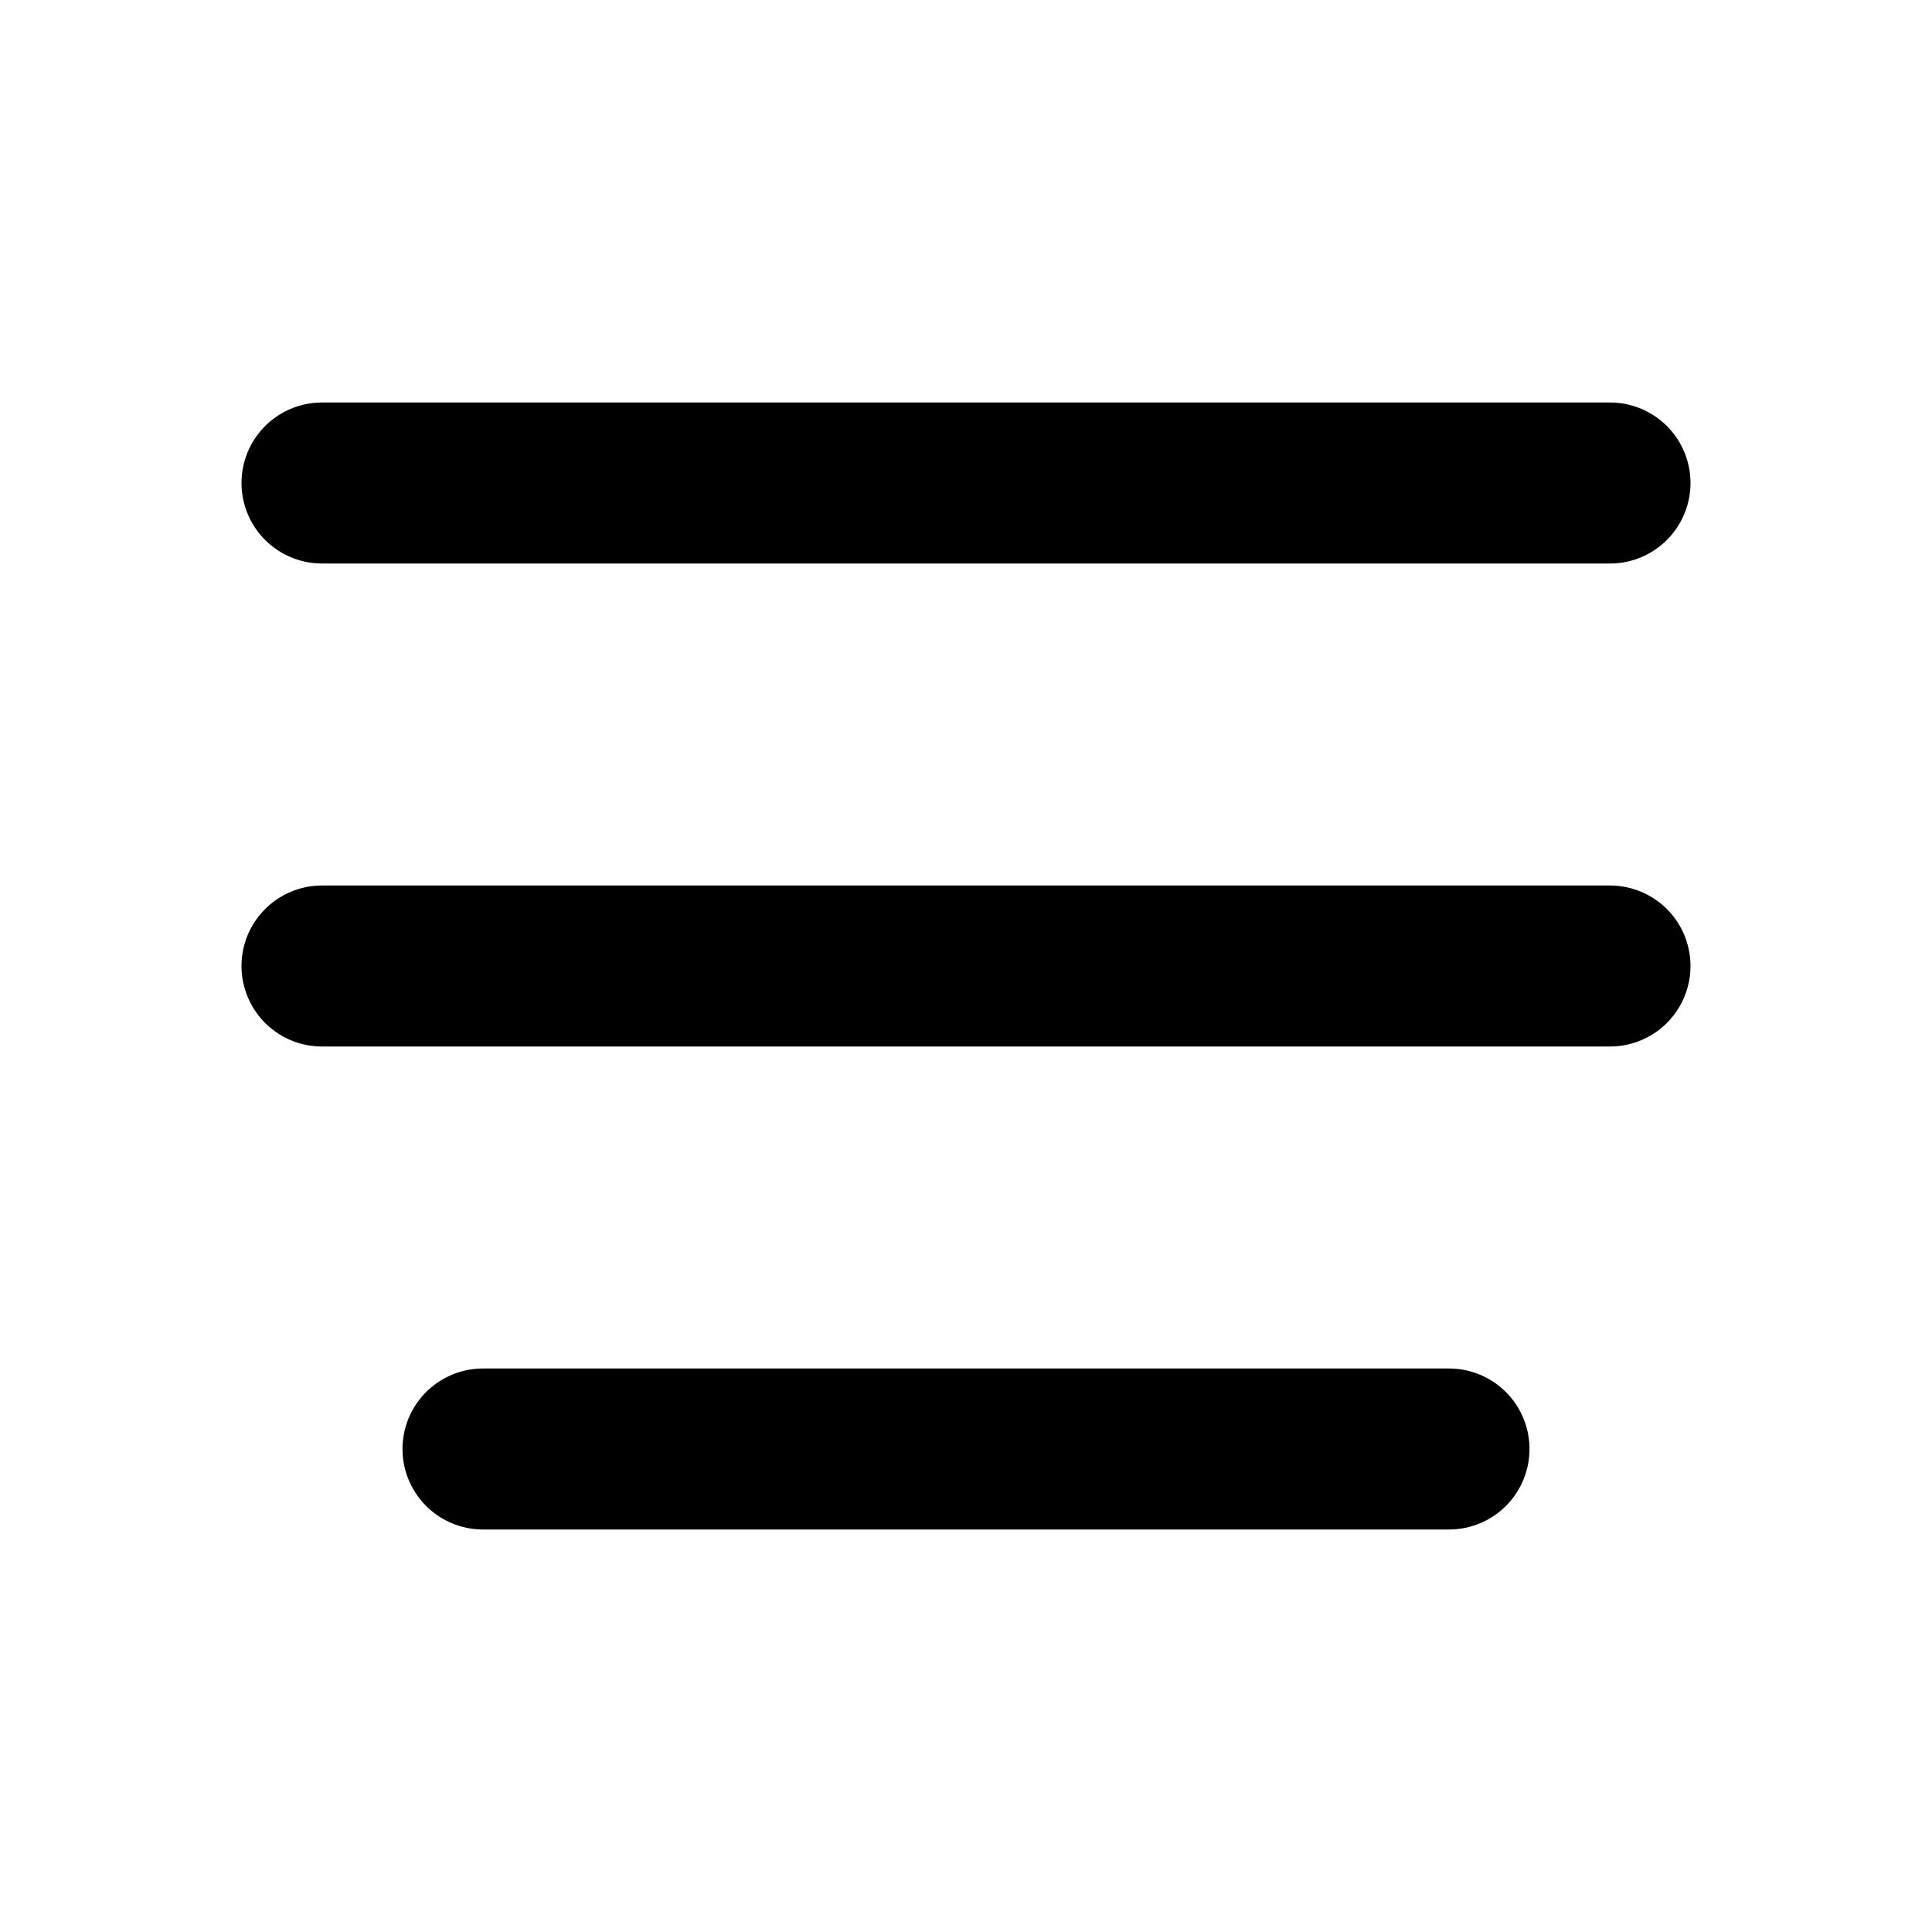
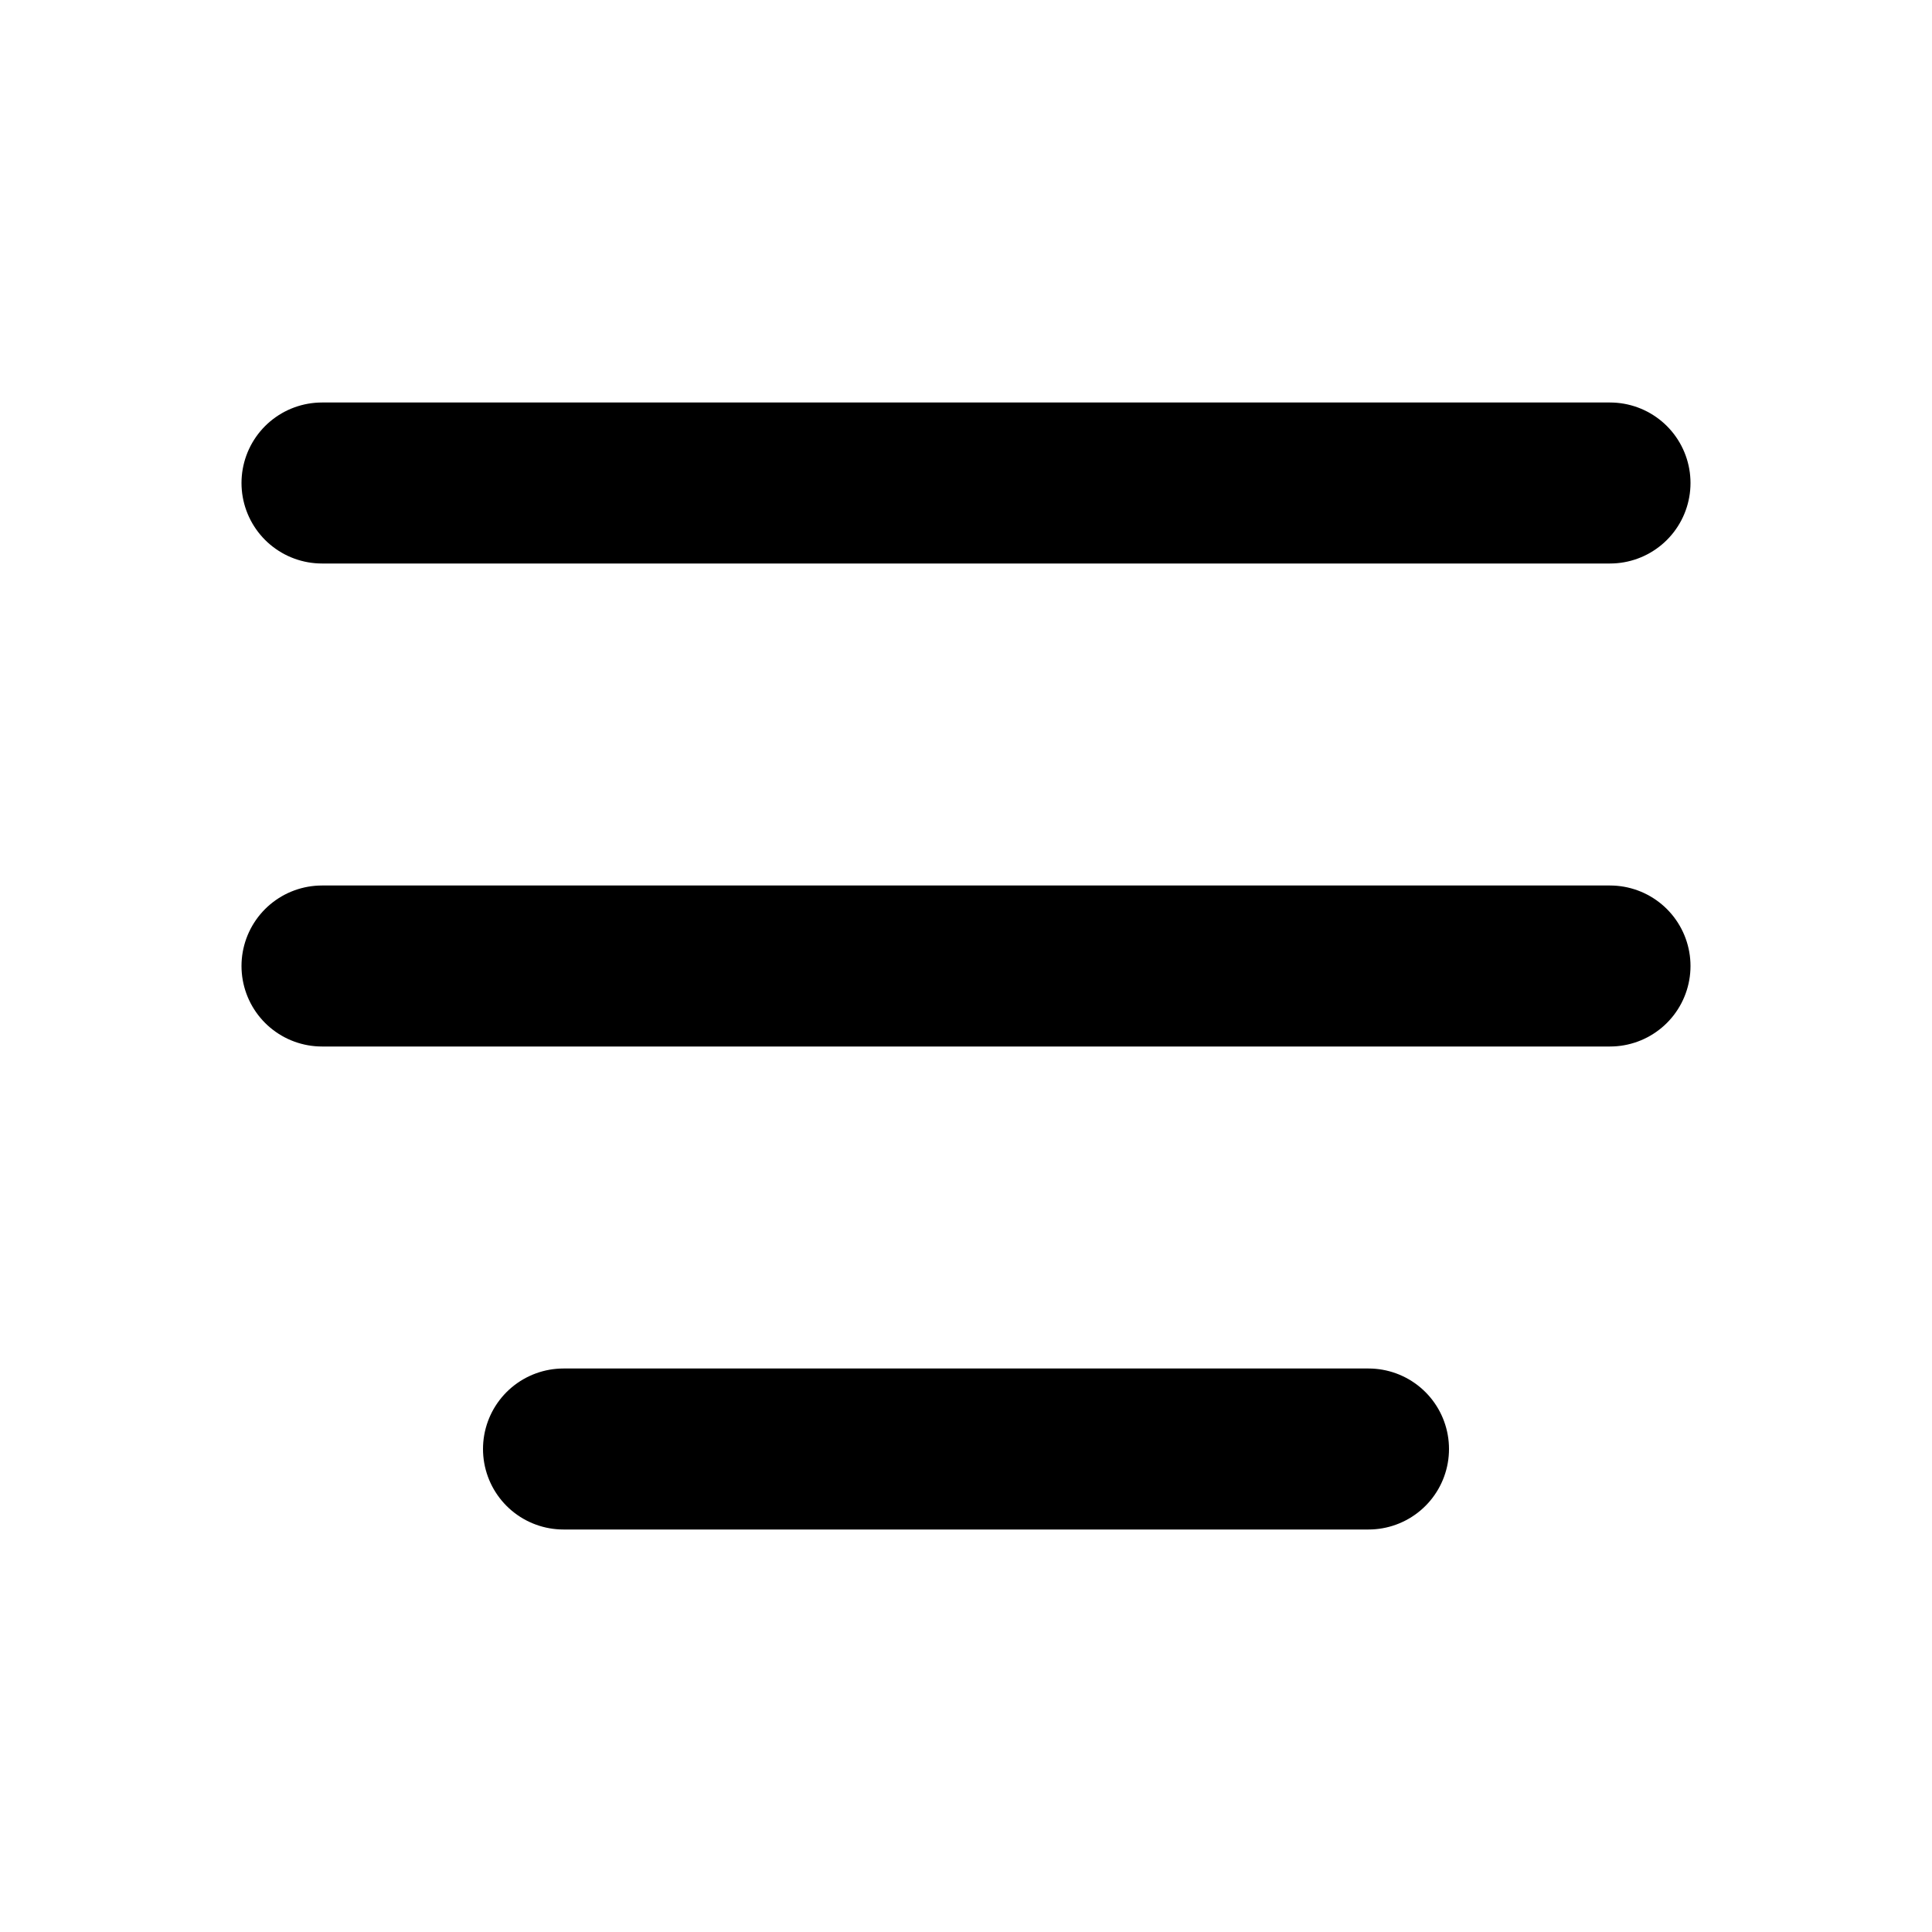
<svg xmlns="http://www.w3.org/2000/svg" width="24" height="24" viewBox="0 0 24 24" fill="none" stroke="currentColor" stroke-width="2" stroke-linecap="round" stroke-linejoin="round">
  <path d="M4 6l16 0" />
  <path d="M4 12l16 0" />
-   <path d="M6 18l12 0" />
+   <path d="M7 18l10 0" />
</svg>
